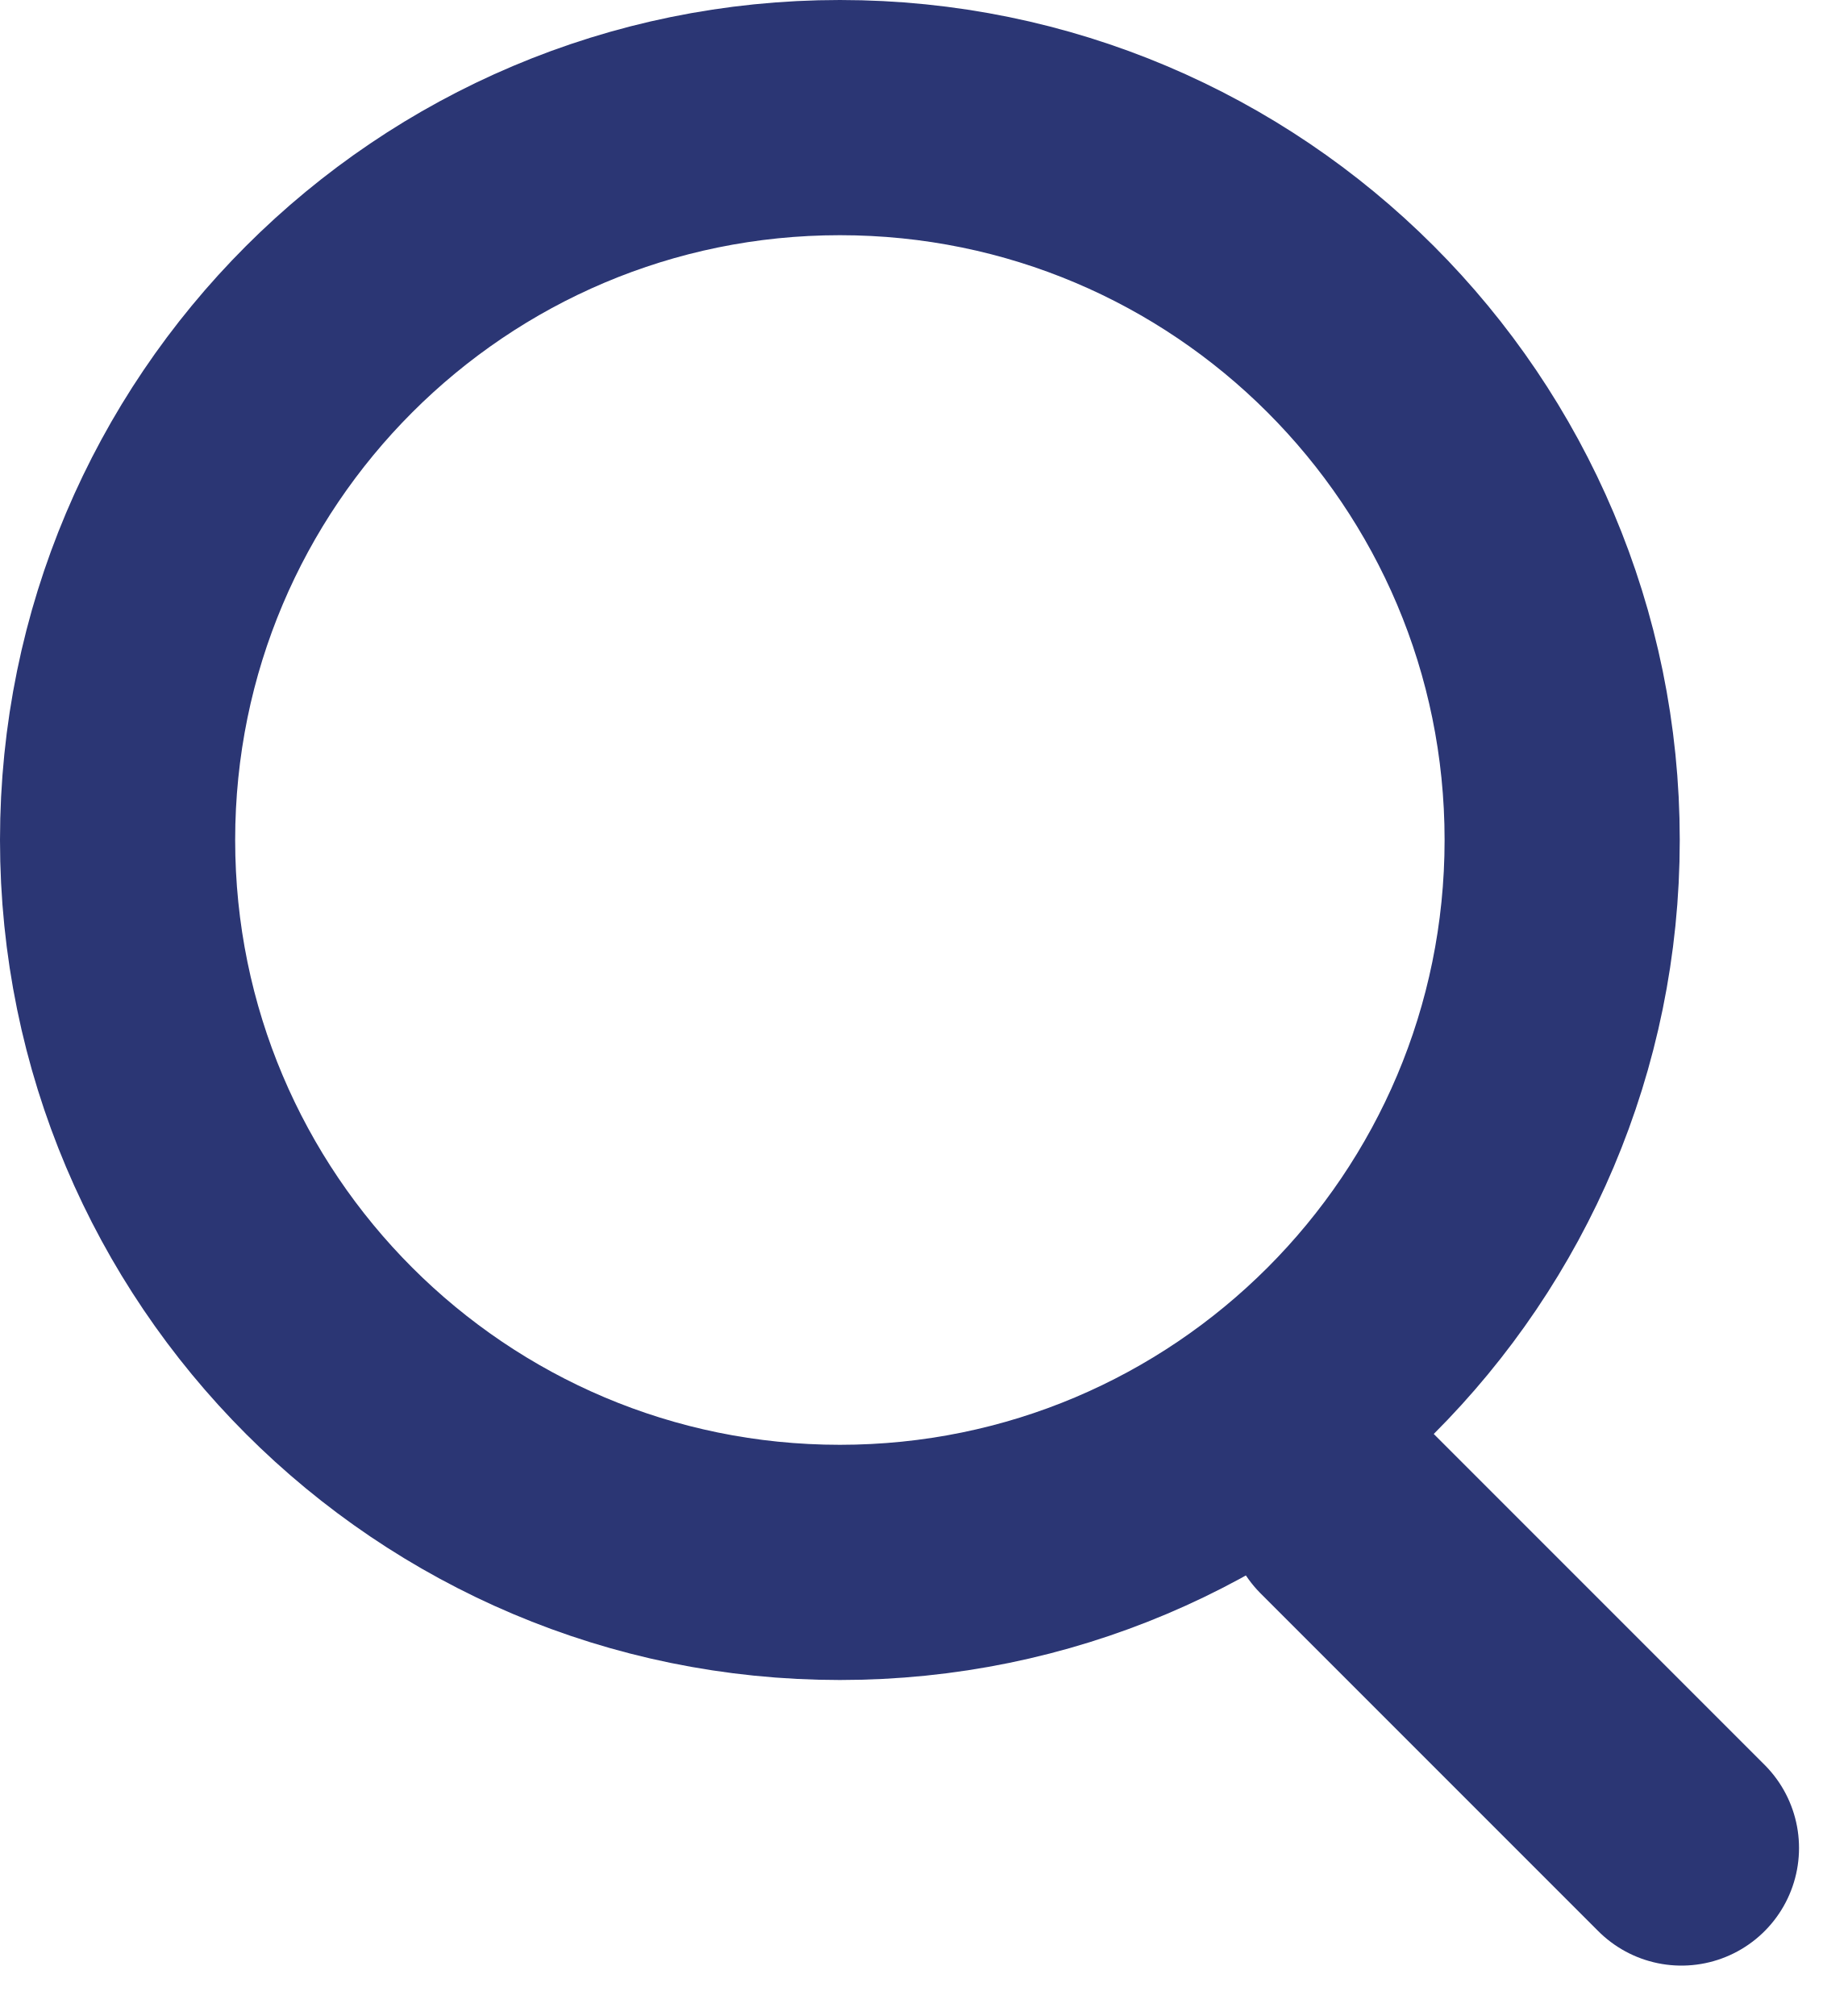
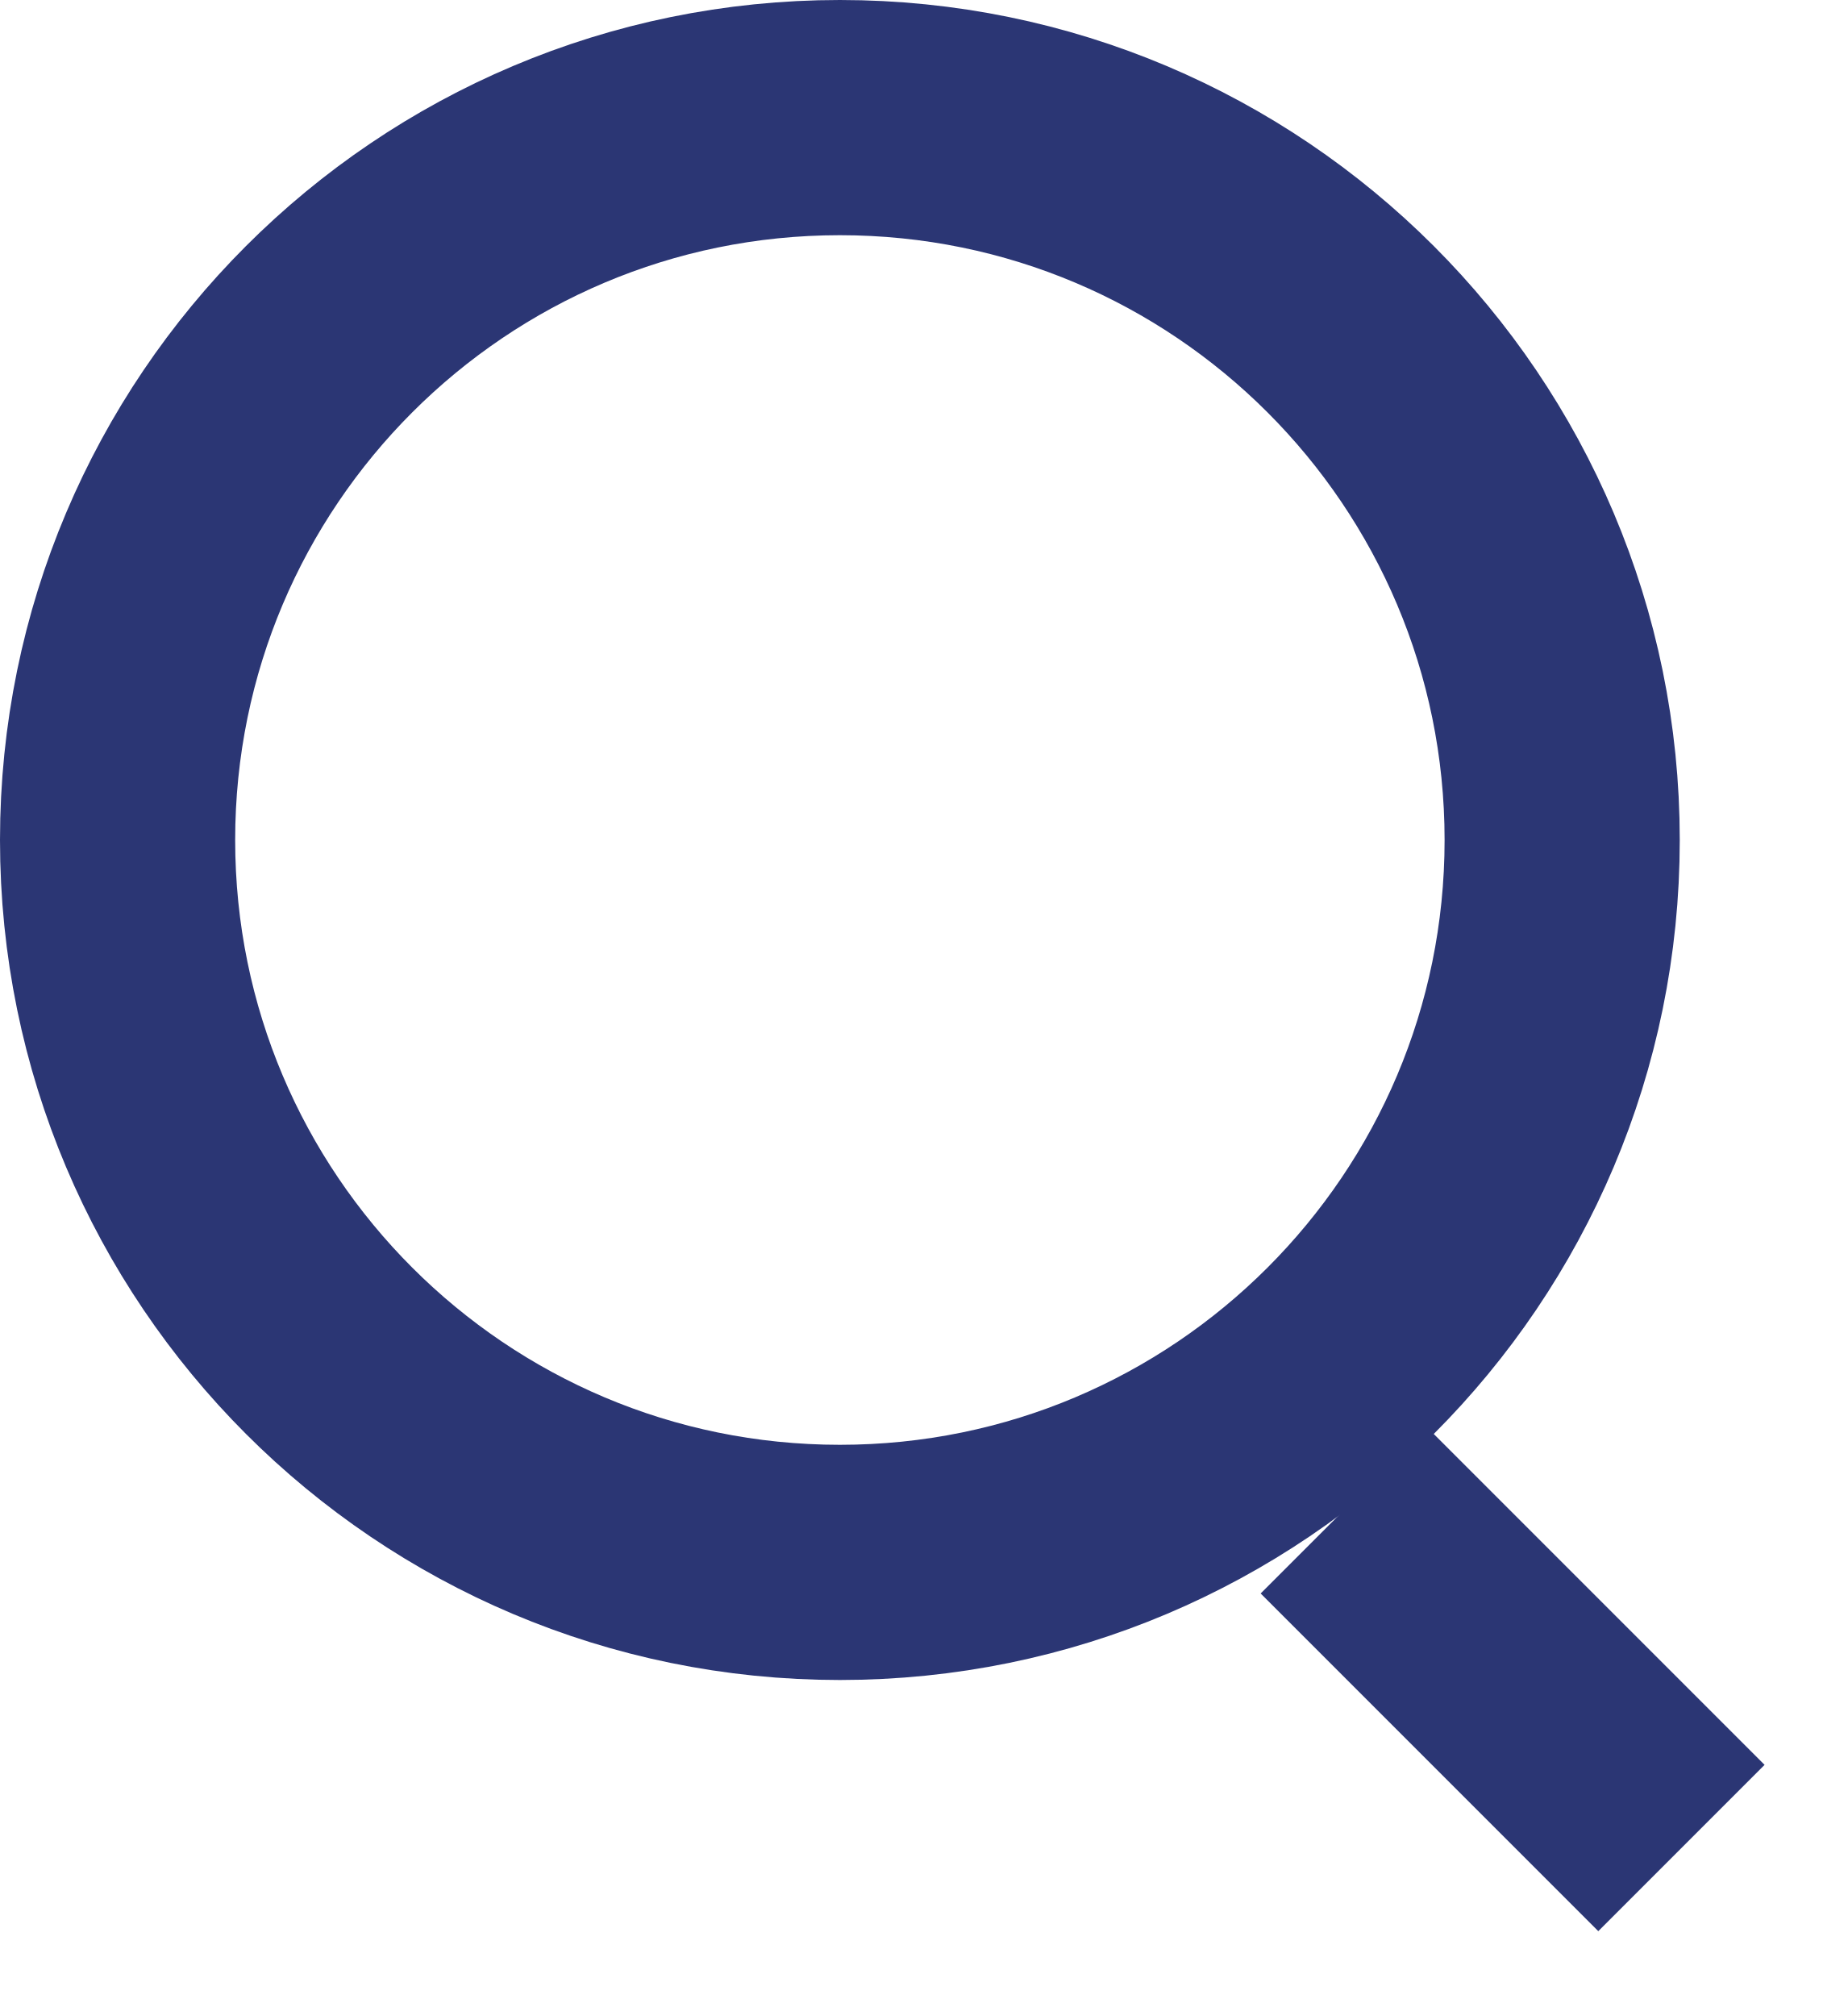
<svg xmlns="http://www.w3.org/2000/svg" width="11" height="12" viewBox="0 0 11 12" fill="none">
  <circle cx="5" cy="5" r="4.3" stroke="#2B3674" stroke-width="1.4" />
-   <line x1="10.01" y1="11" x2="8" y2="8.99" stroke="#2B3674" stroke-width="1.4" stroke-linecap="round" />
+   <line x1="10.01" y1="11" x2="8" y2="8.99" stroke="#2B3674" stroke-width="1.4" strokeLinecap="round" />
</svg>
